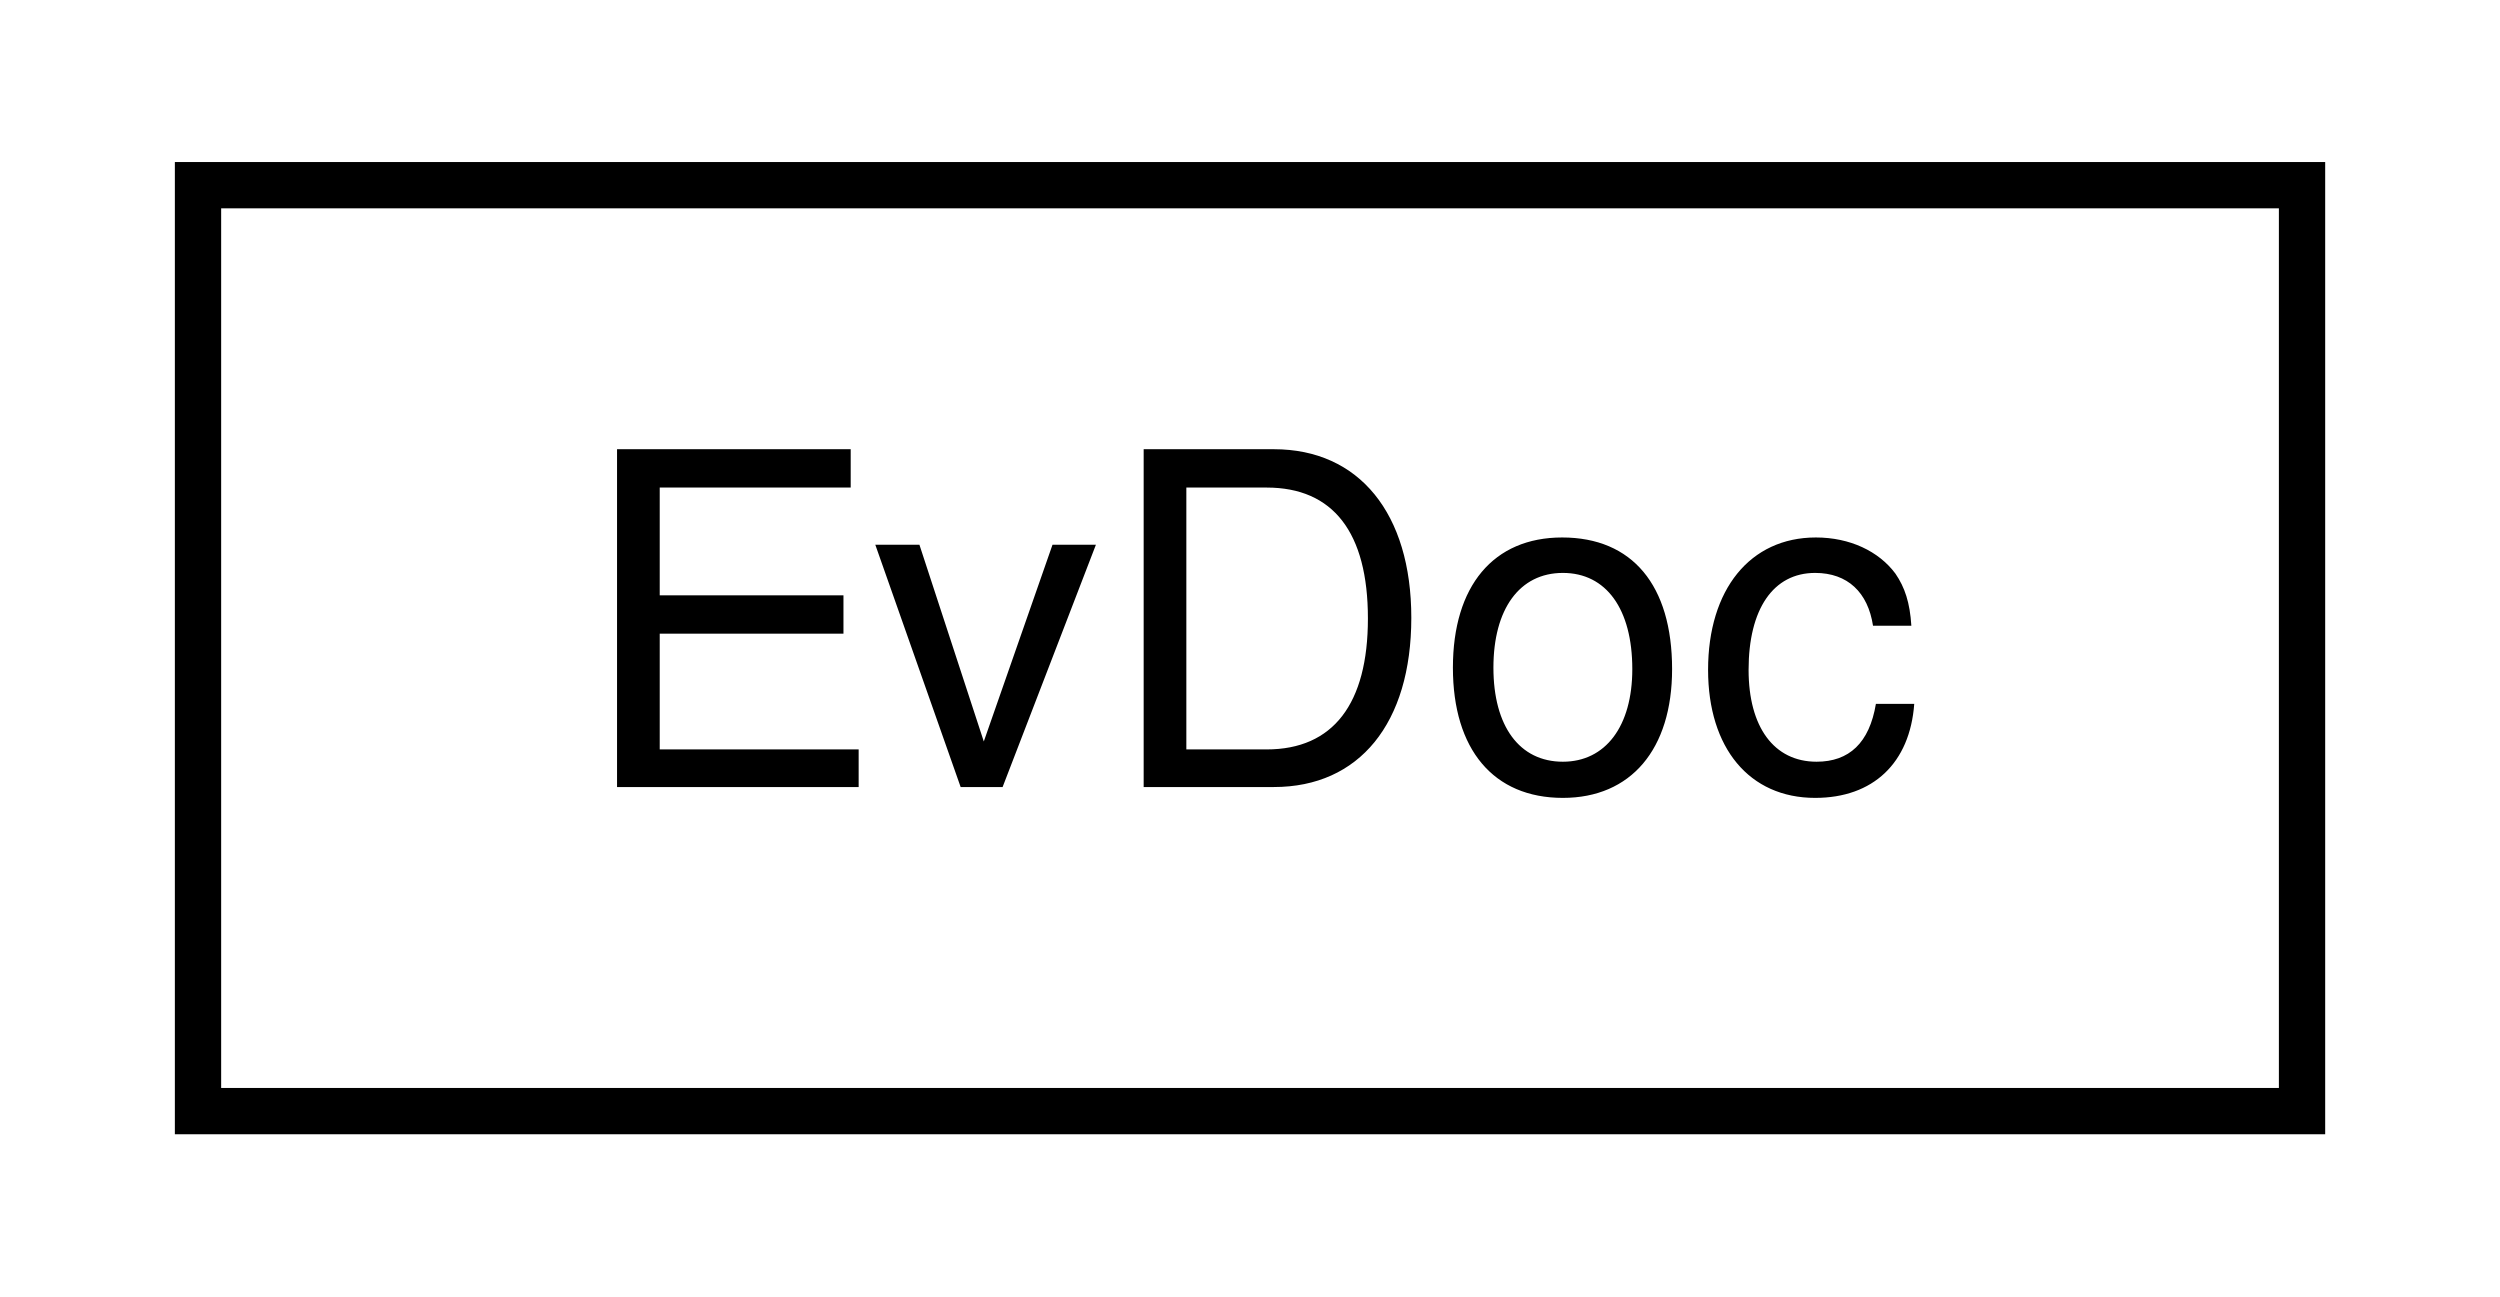
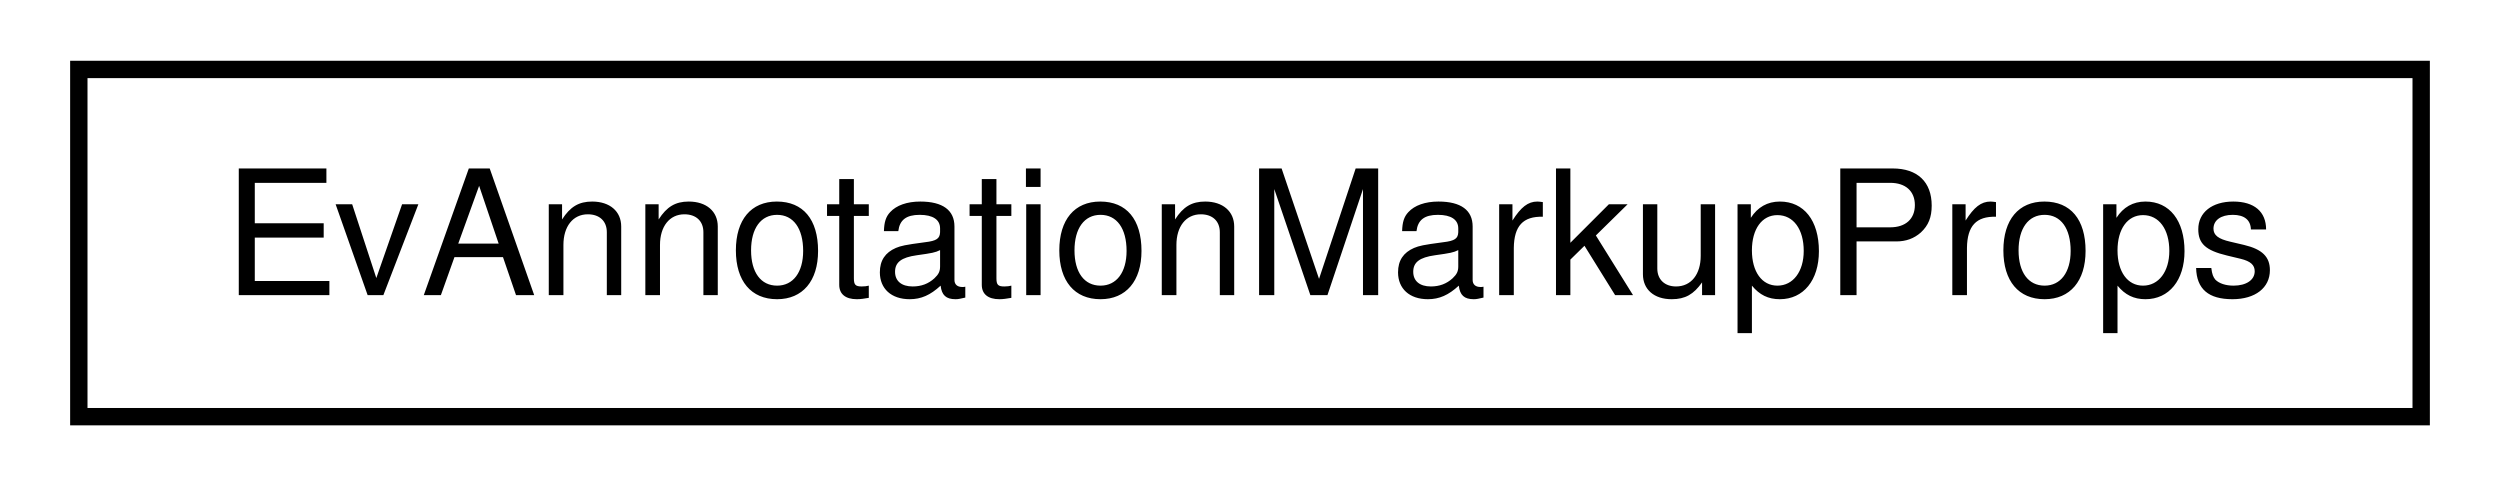
- <svg xmlns="http://www.w3.org/2000/svg" xmlns:xlink="http://www.w3.org/1999/xlink" width="54pt" height="28pt" viewBox="0.00 0.00 54.00 28.00">
+ <svg xmlns="http://www.w3.org/2000/svg" xmlns:xlink="http://www.w3.org/1999/xlink" width="144pt" height="28pt" viewBox="0.00 0.00 144.00 28.00">
  <g id="graph0" class="graph" transform="scale(1 1) rotate(0) translate(4 24)">
-     <polygon fill="white" stroke="white" points="-4,5 -4,-24 51,-24 51,5 -4,5" />
+     <polygon fill="white" stroke="white" points="-4,5 -4,-24 141,-24 141,5 -4,5" />
    <g id="node1" class="node">
      <g id="a_node1">
-         <a xlink:href="structEvDoc.html" target="_top" xlink:title="EvDoc">
-           <polygon fill="white" stroke="black" points="0.277,-0 0.277,-20 45.724,-20 45.724,-0 0.277,-0" />
-           <text text-anchor="middle" x="23" y="-7" font-family="Helvetica,sans-Serif" font-size="10.00">EvDoc</text>
+         <a xlink:href="structEvAnnotationMarkupProps.html" target="_top" xlink:title="EvAnnotationMarkupProps">
+           <polygon fill="white" stroke="black" points="0.54,-0 0.54,-20 135.46,-20 135.46,-0 0.54,-0" />
+           <text text-anchor="middle" x="68" y="-7" font-family="Helvetica,sans-Serif" font-size="10.00">EvAnnotationMarkupProps</text>
        </a>
      </g>
    </g>
  </g>
</svg>
